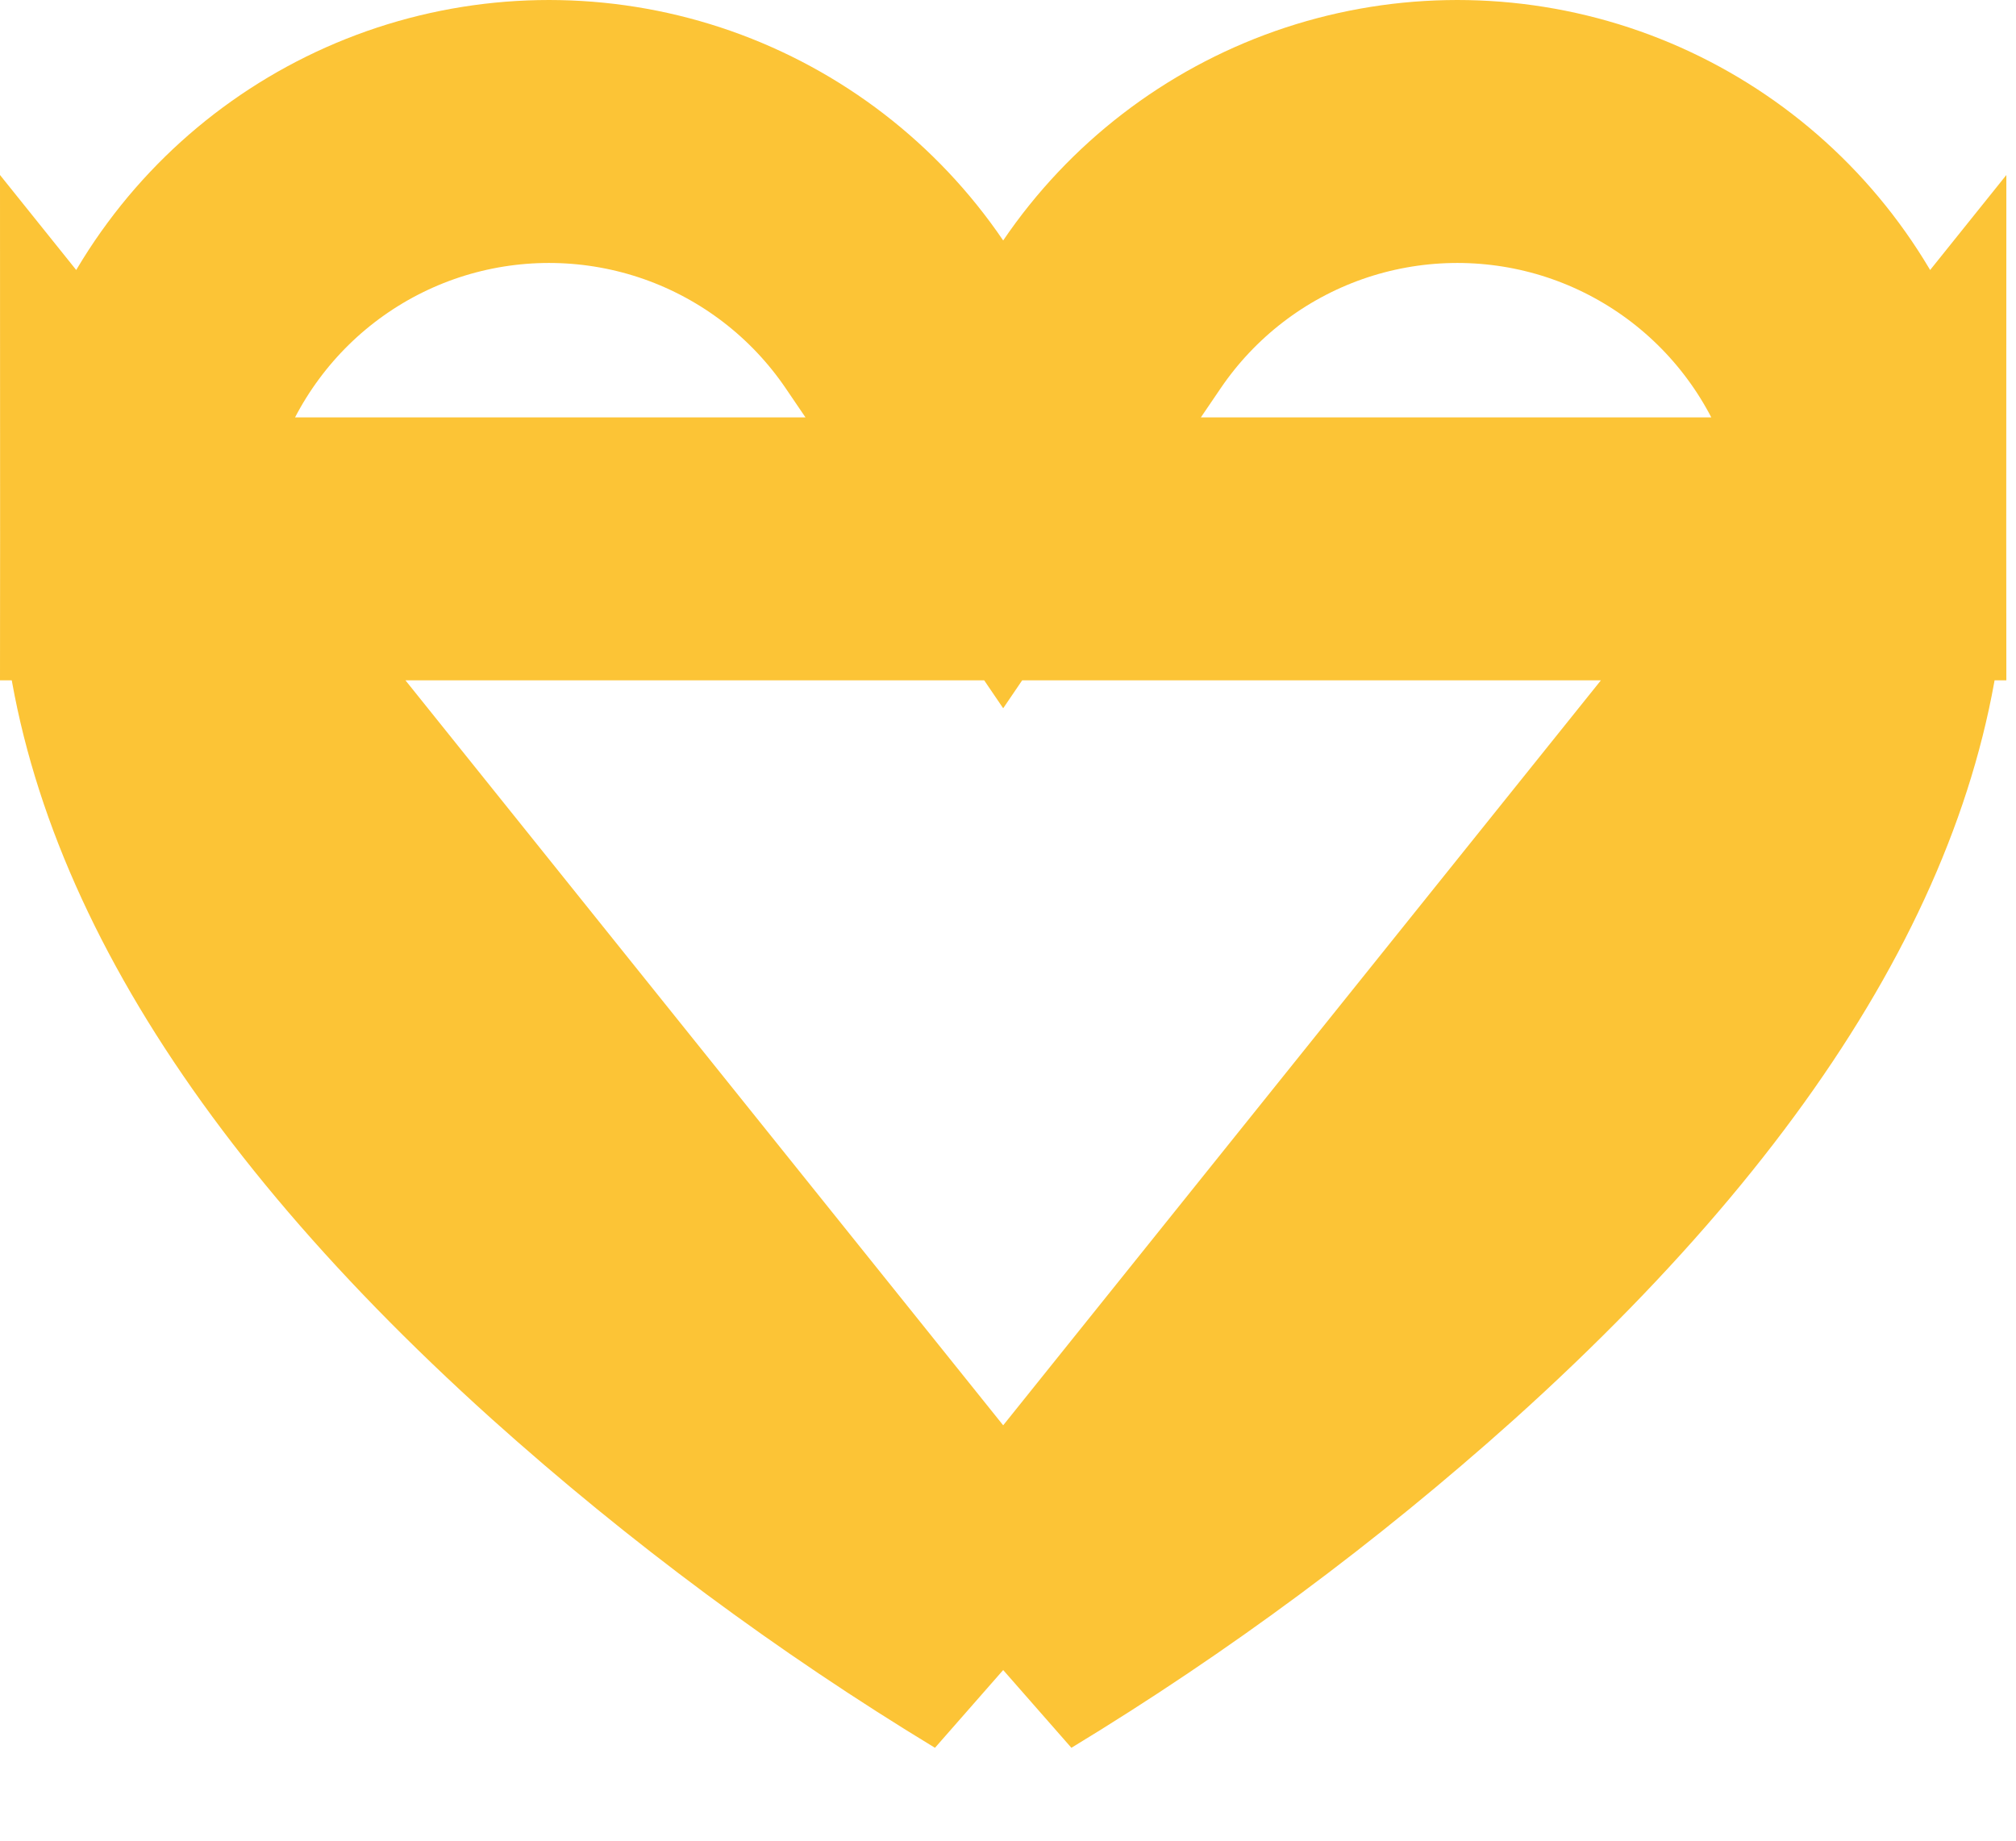
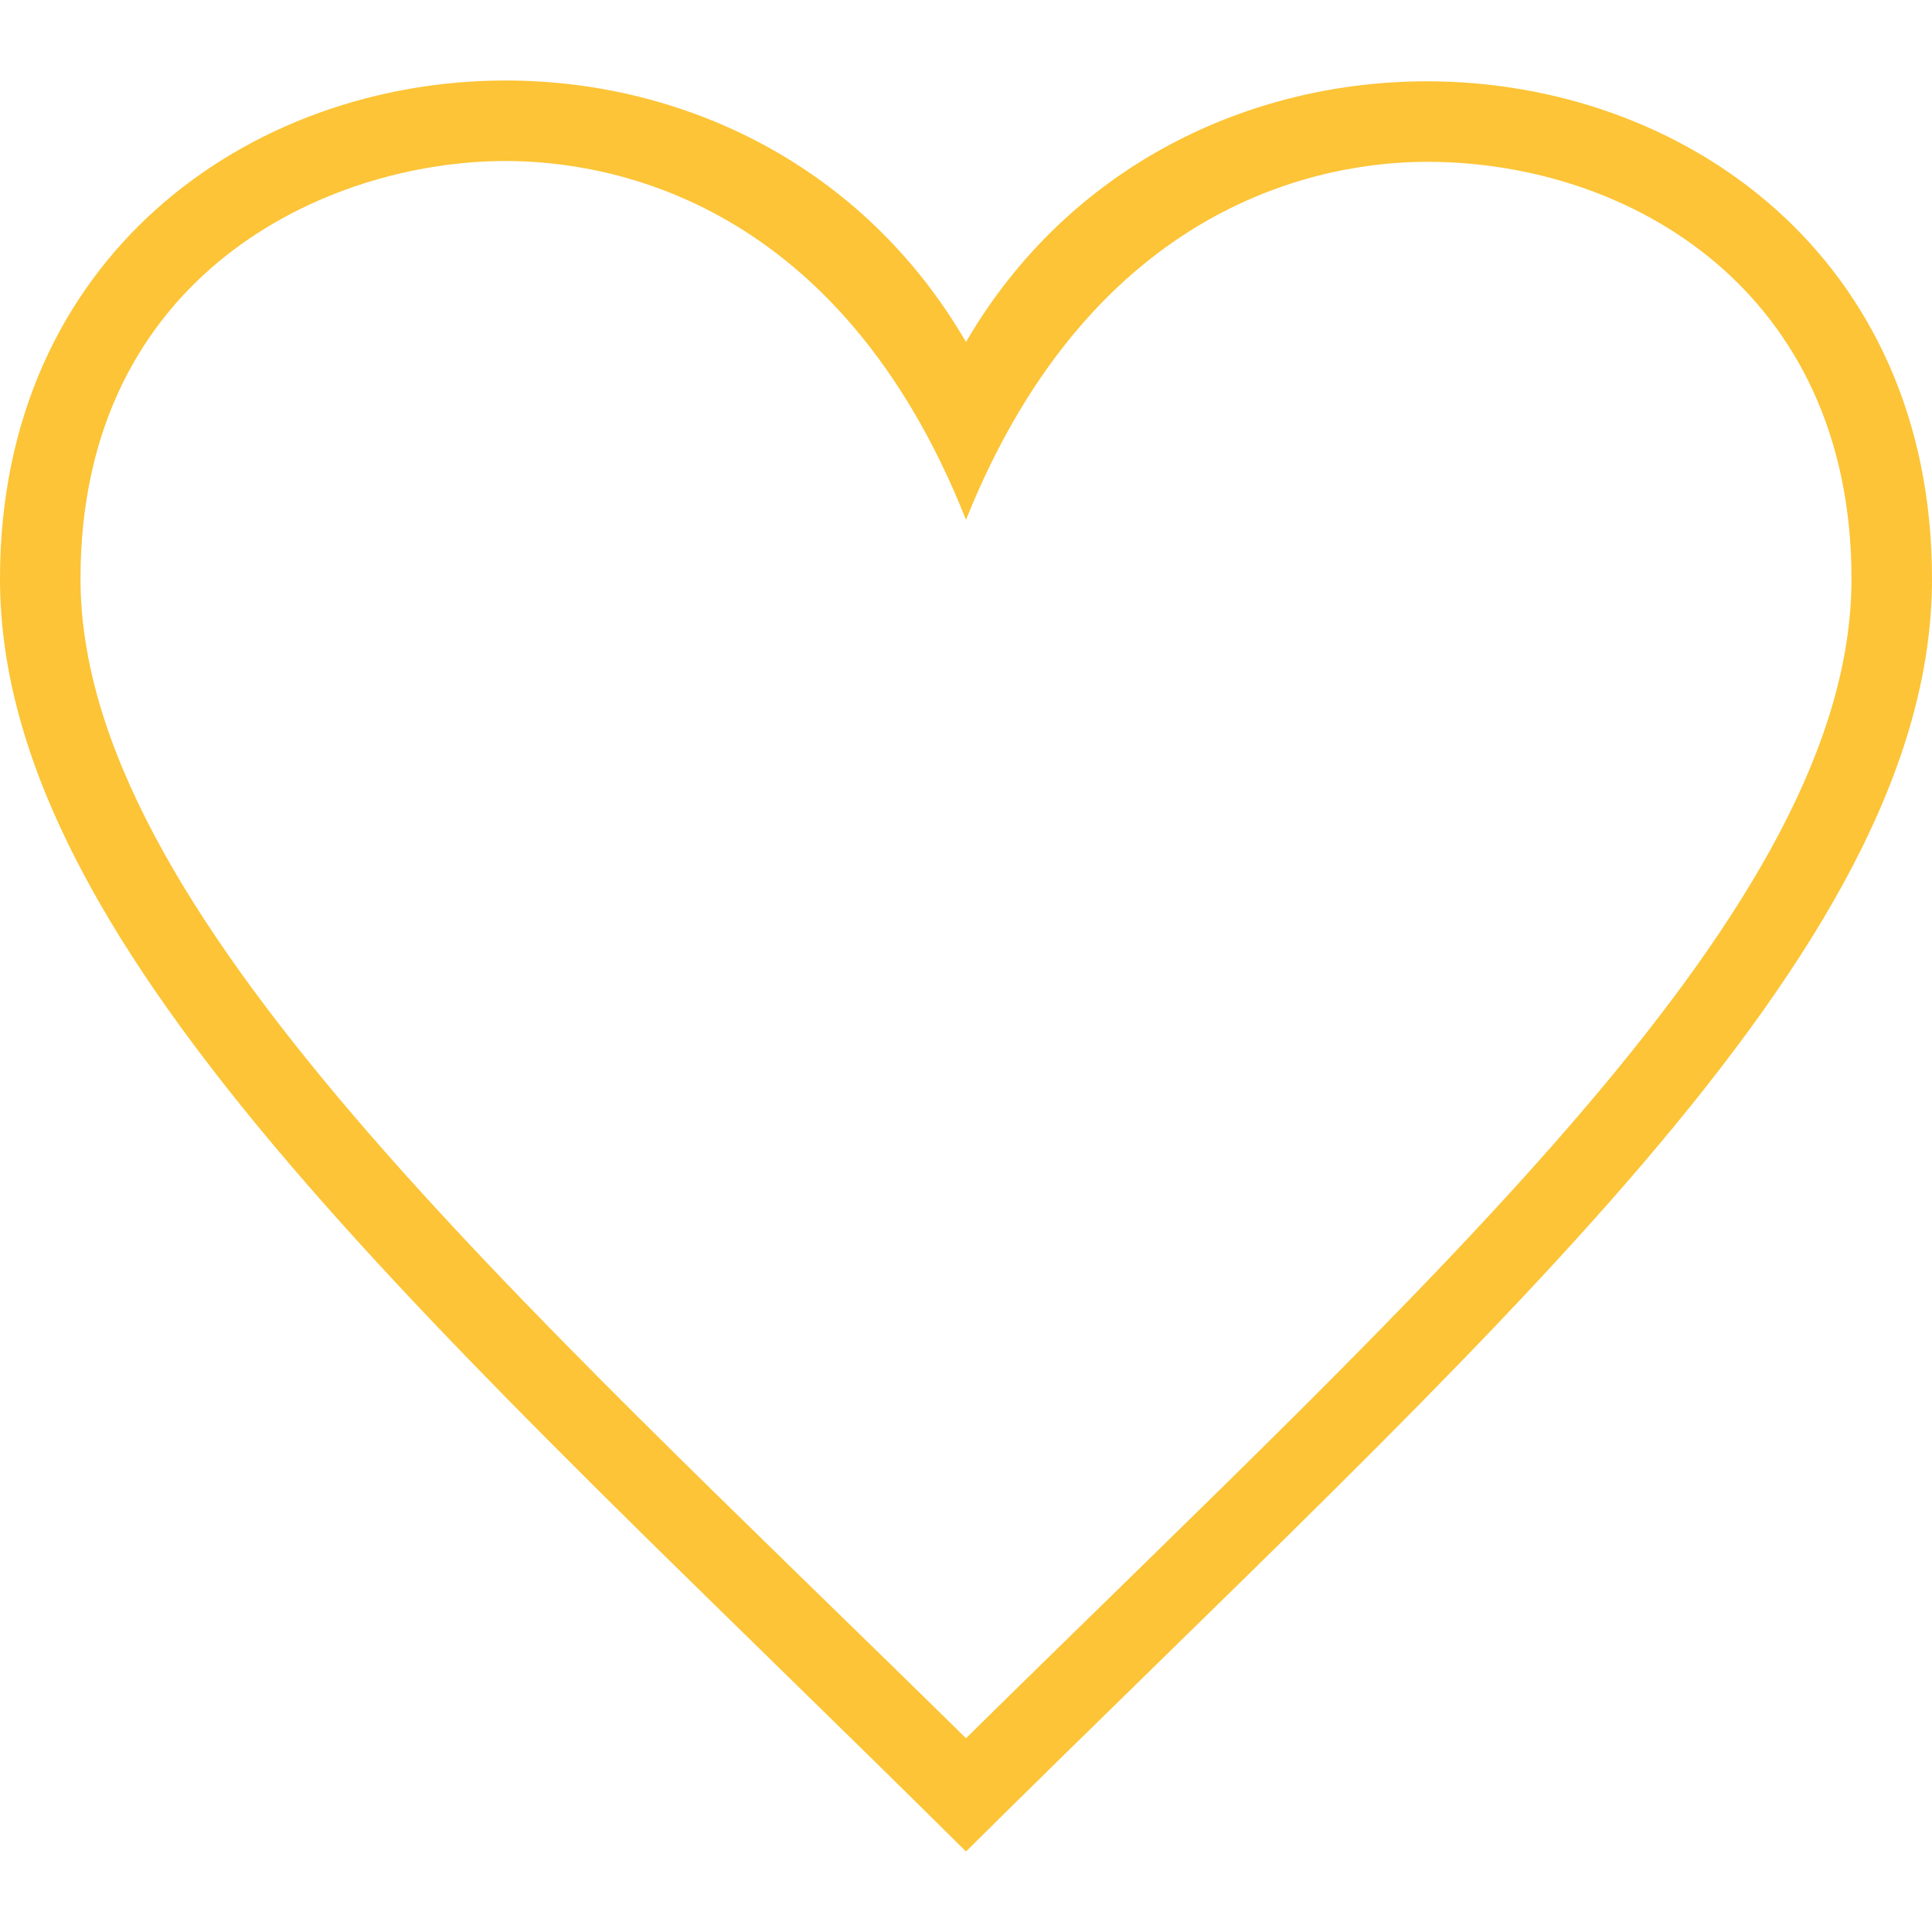
- <svg xmlns="http://www.w3.org/2000/svg" width="23" height="21" viewBox="0 0 23 21" fill="none">
-   <path d="M11.445 18.658C9.728 17.616 8.111 16.417 6.615 15.075C3.036 11.854 1.5 8.887 1.5 6.263L11.445 18.658ZM11.445 18.658C13.162 17.616 14.778 16.417 16.274 15.076C19.854 11.854 21.39 8.887 21.39 6.263L11.445 18.658ZM20.457 3.433C21.063 4.252 21.39 5.244 21.39 6.262H1.5C1.5 5.244 1.827 4.252 2.433 3.433C3.038 2.614 3.89 2.01 4.864 1.71C5.838 1.411 6.882 1.432 7.843 1.769C8.804 2.107 9.632 2.744 10.204 3.586L11.445 5.412L12.686 3.586C13.258 2.744 14.086 2.107 15.047 1.769C16.008 1.432 17.052 1.411 18.026 1.71C19 2.01 19.852 2.614 20.457 3.433Z" stroke="#FCC436" stroke-width="3" />
+ <svg xmlns="http://www.w3.org/2000/svg" width="24" height="24" fill-rule="evenodd" clip-rule="evenodd">
+   <path d="M12 21.593c-5.63-5.539-11-10.297-11-14.402 0-3.791 3.068-5.191 5.281-5.191 1.312 0 4.151.501 5.719 4.457 1.59-3.968 4.464-4.447 5.726-4.447 2.54 0 5.274 1.621 5.274 5.181 0 4.069-5.136 8.625-11 14.402m5.726-20.583c-2.203 0-4.446 1.042-5.726 3.238-1.285-2.206-3.522-3.248-5.719-3.248-3.183 0-6.281 2.187-6.281 6.191 0 4.661 5.571 9.429 12 15.809 6.43-6.38 12-11.148 12-15.809 0-4.011-3.095-6.181-6.274-6.181" fill="#fcc436" />
</svg>
